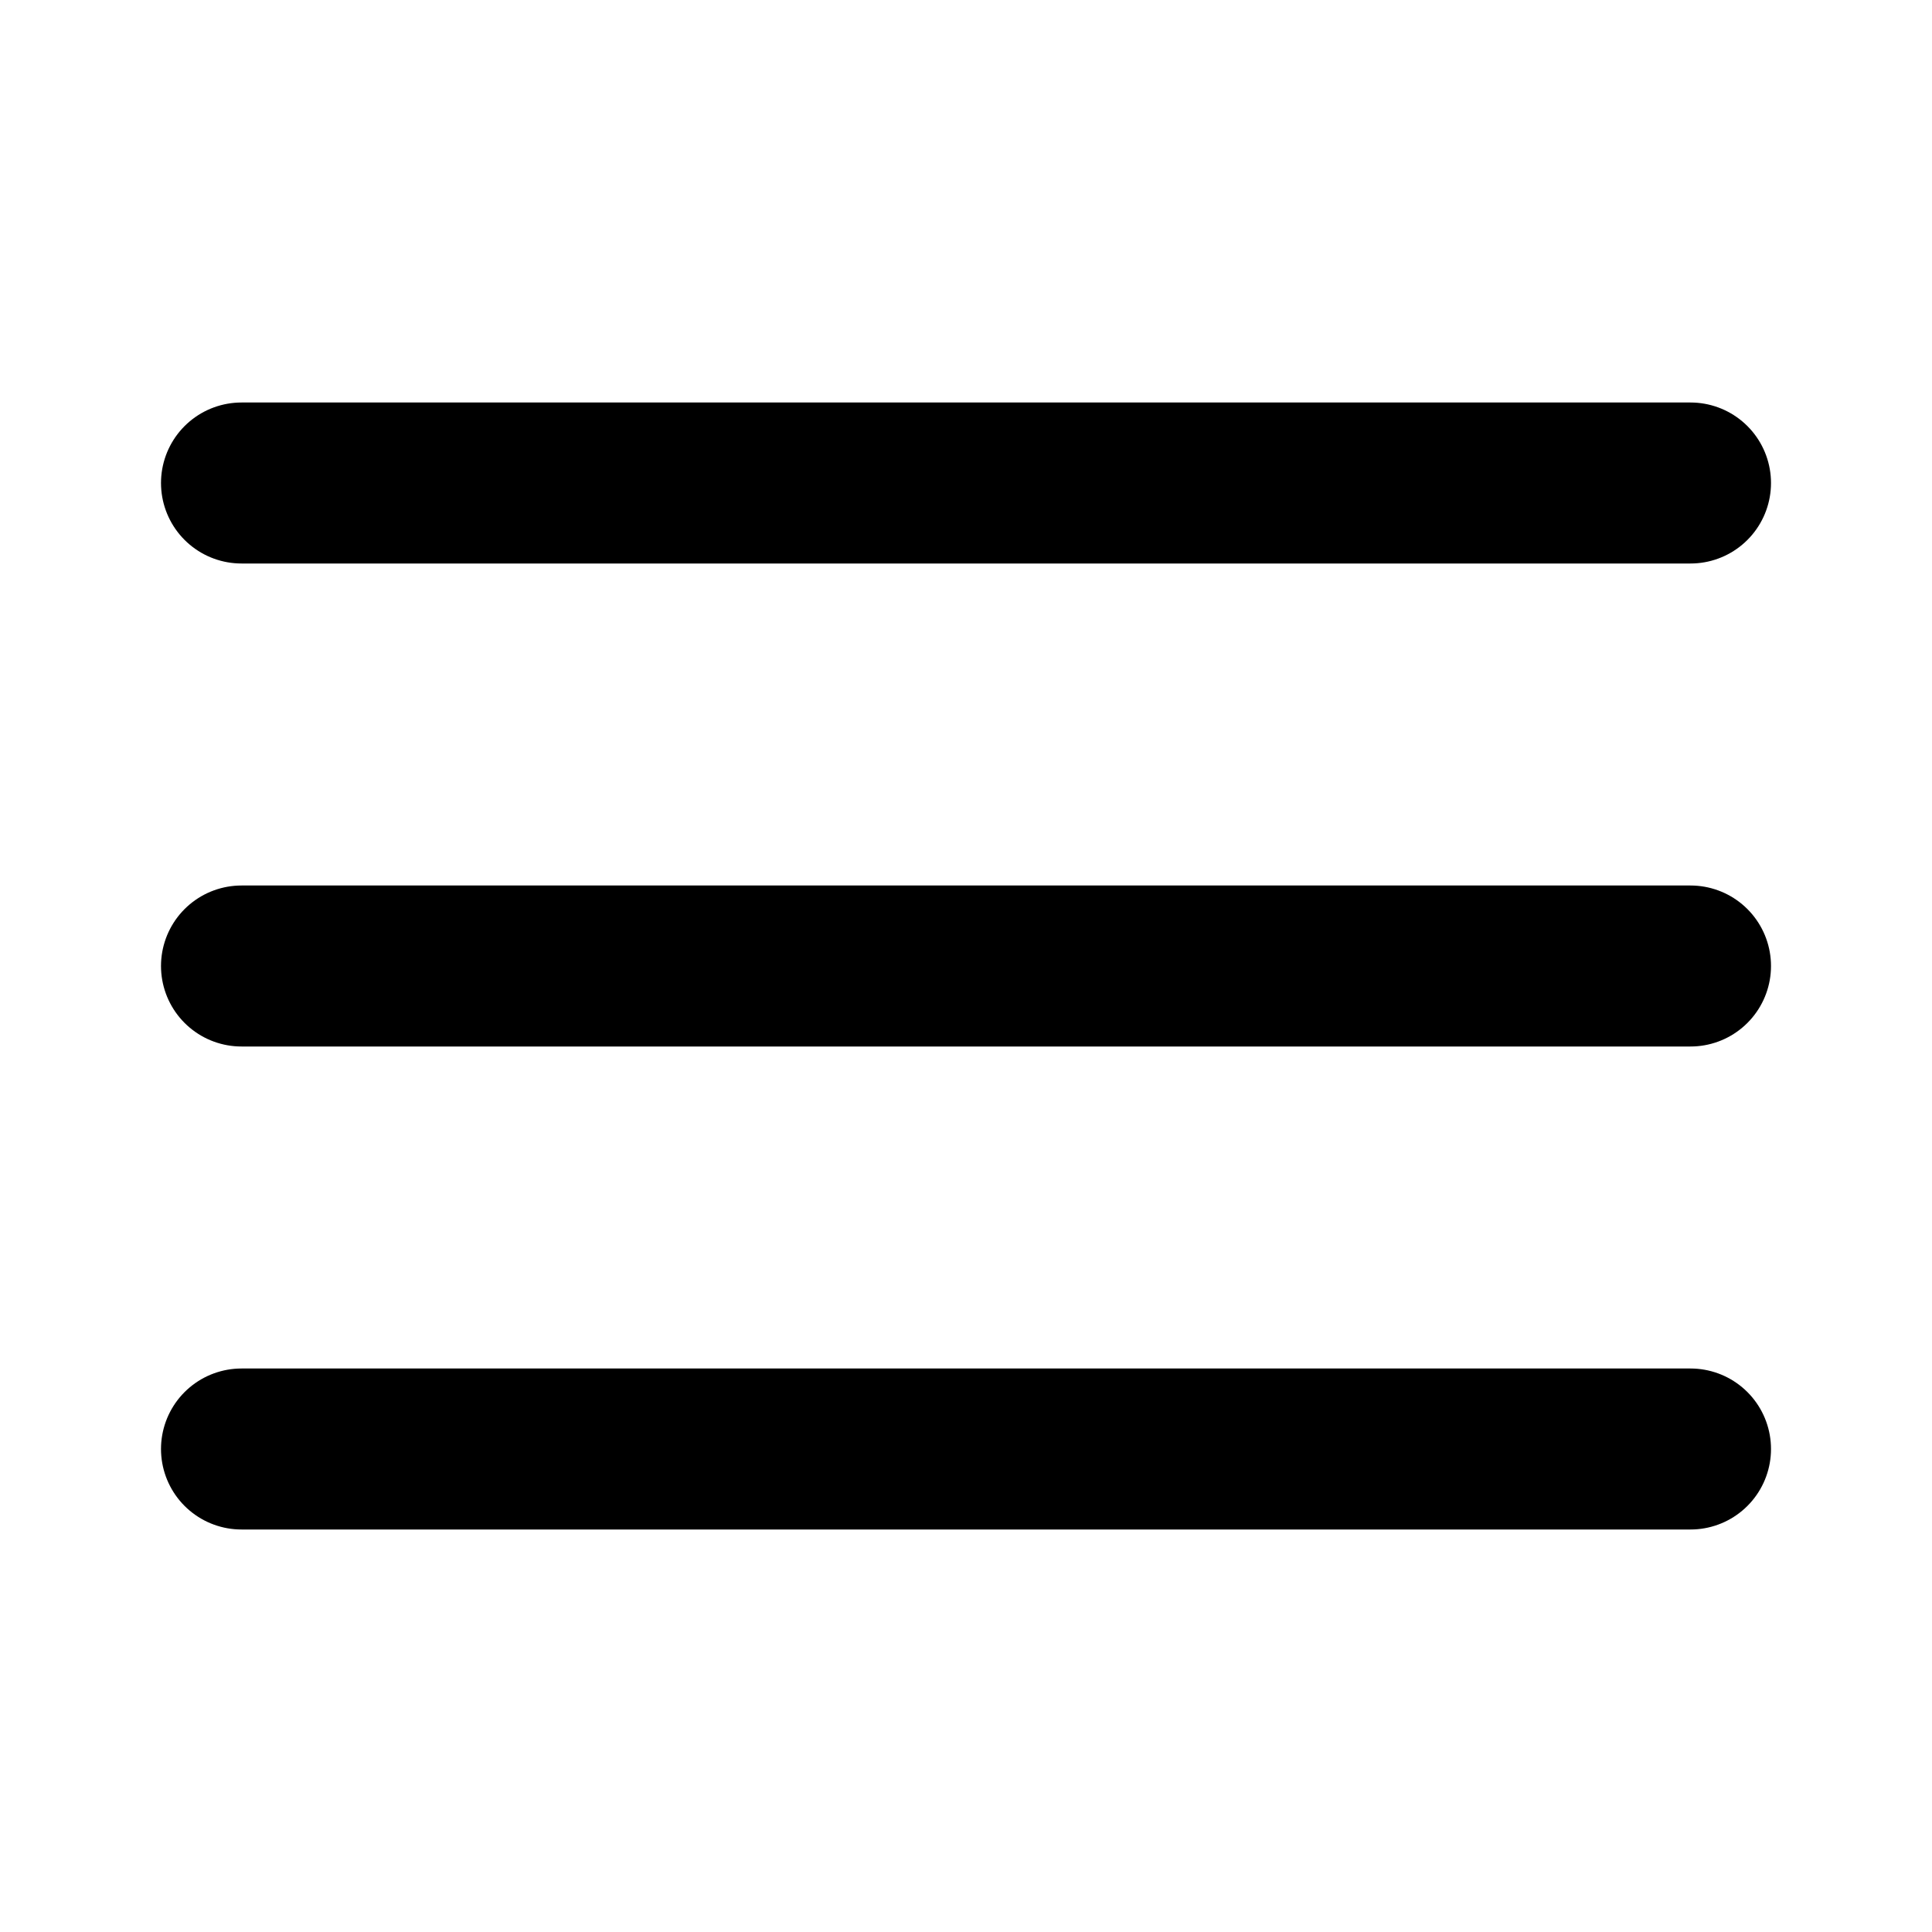
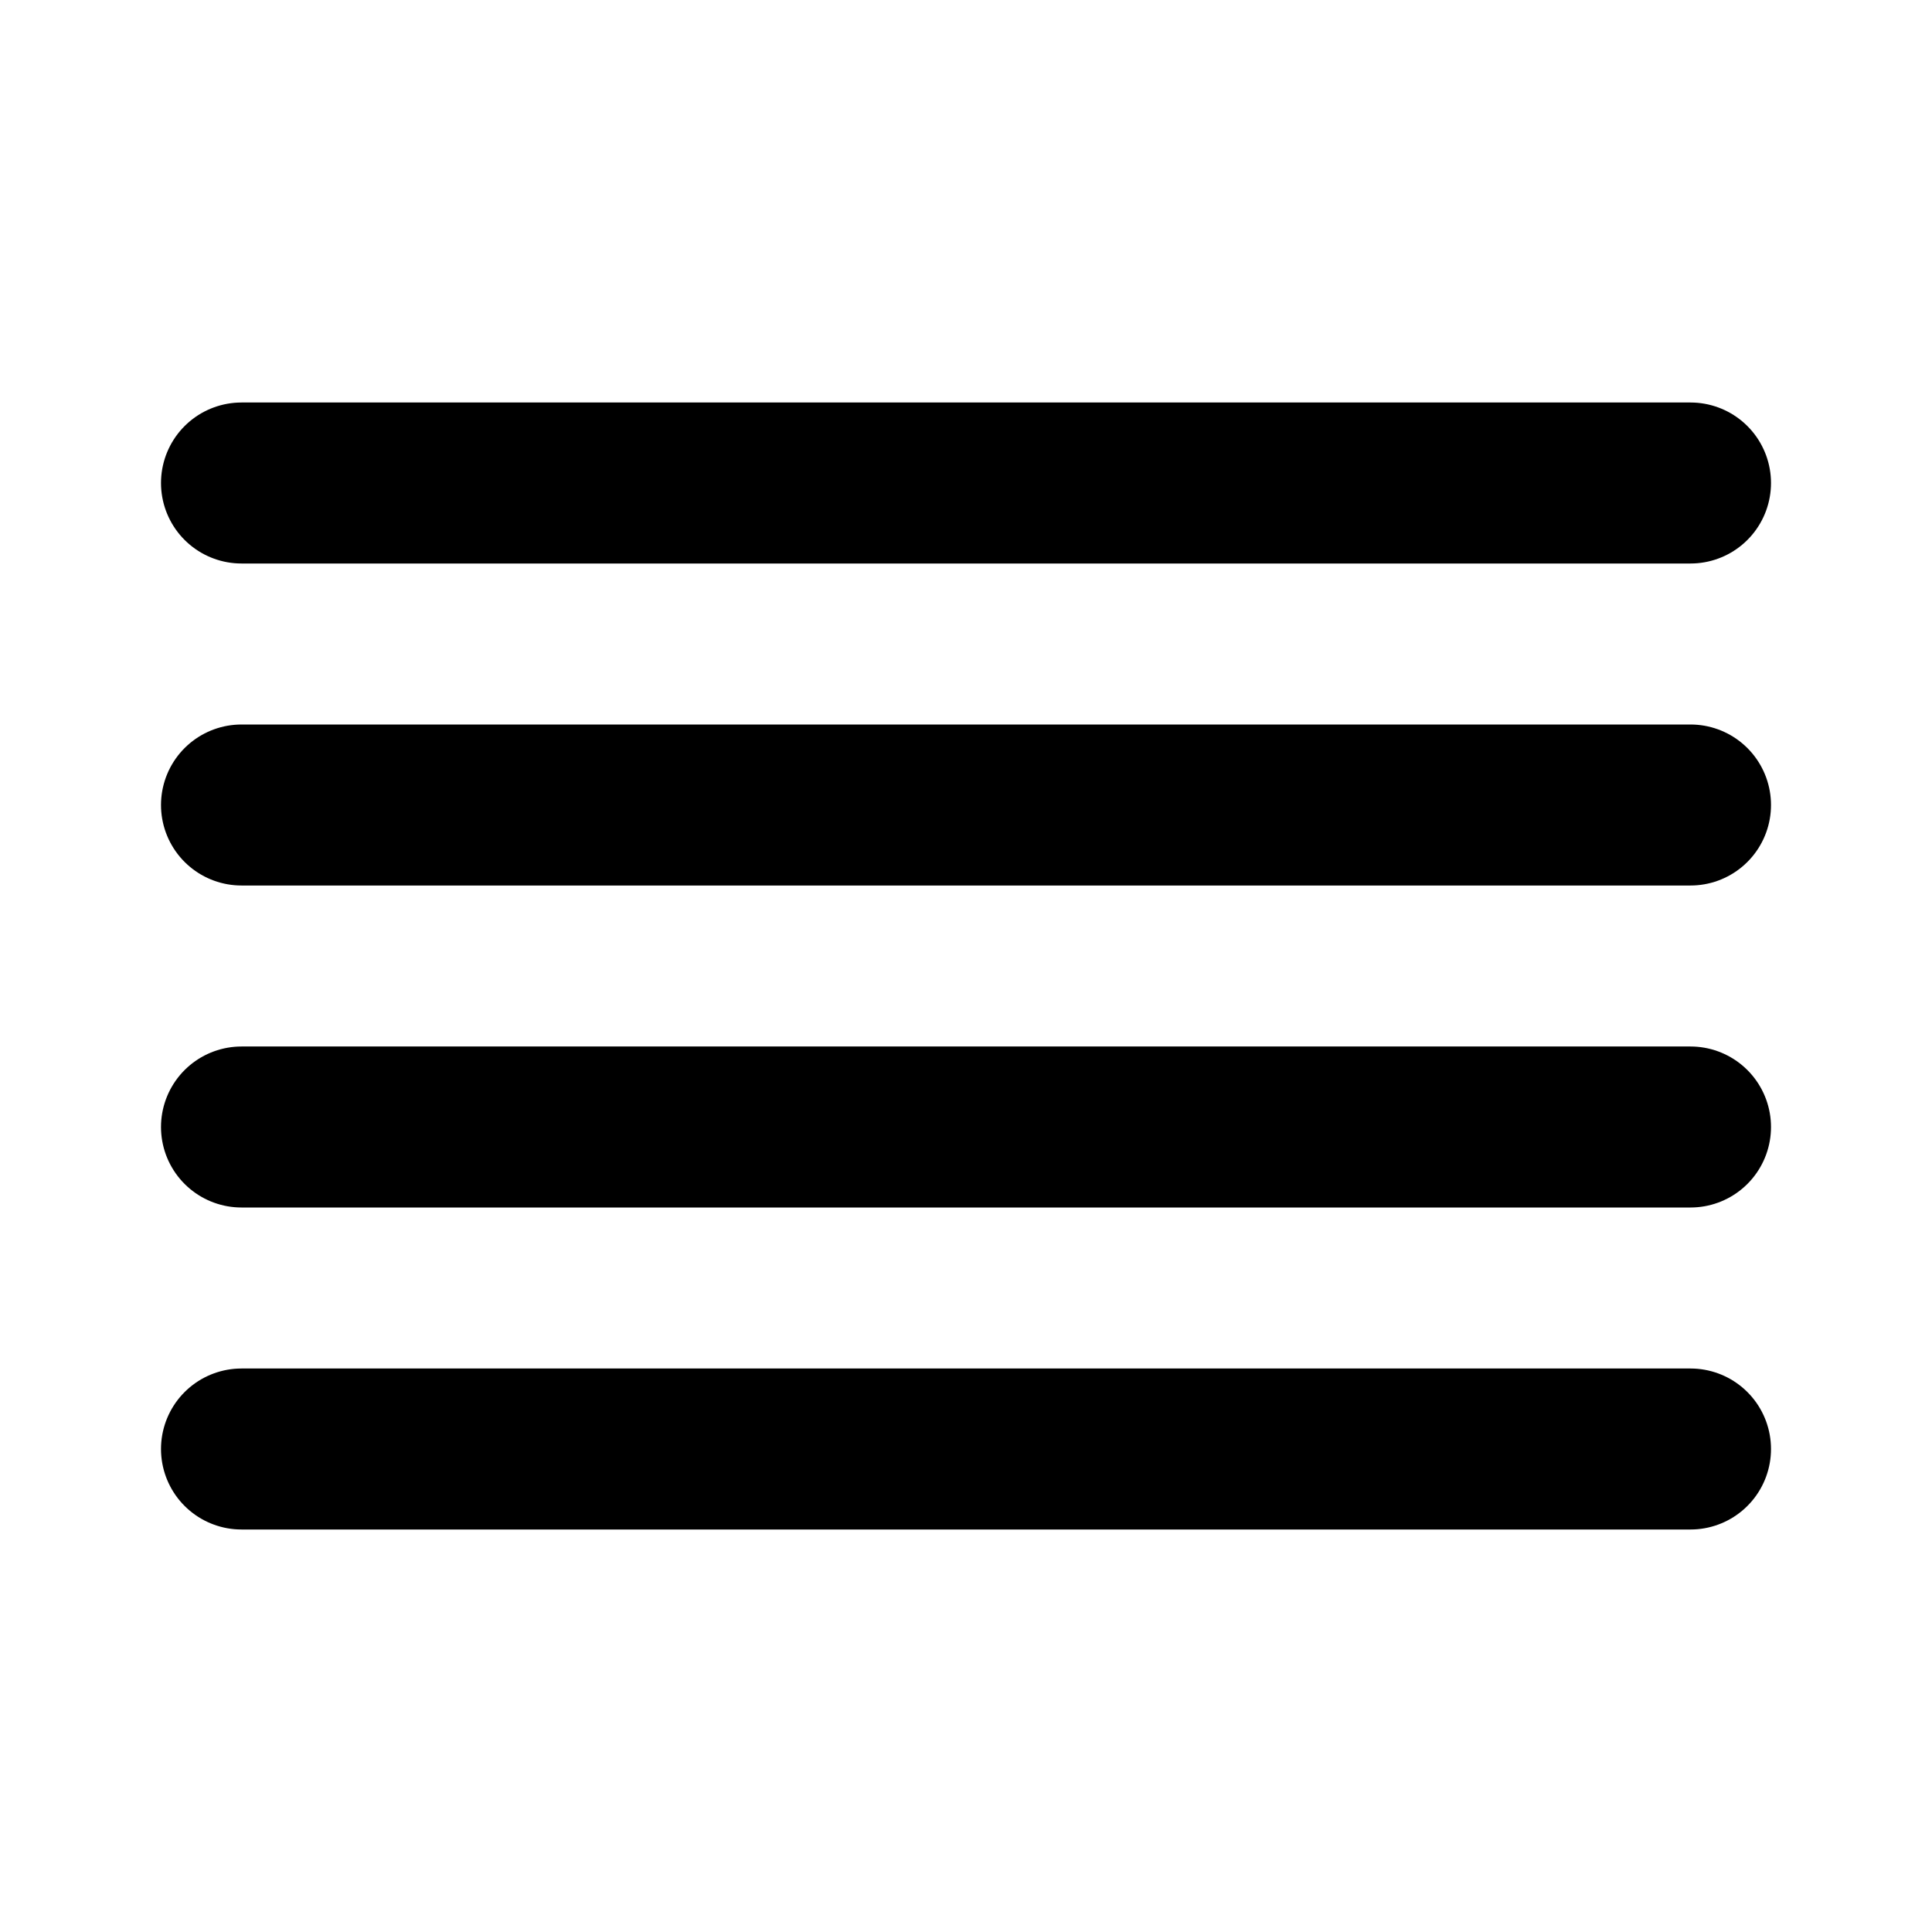
<svg xmlns="http://www.w3.org/2000/svg" viewBox="0 0 24 24" fill="none" stroke="currentColor" stroke-width="2" stroke-linecap="round" stroke-linejoin="round">
-   <line x1="3" y1="6" x2="21" y2="6" />
-   <line x1="3" y1="12" x2="21" y2="12" />
-   <line x1="3" y1="18" x2="21" y2="18" />
+   <line x1="21" y1="10" x2="3" y2="10" />
+   <line x1="21" y1="6" x2="3" y2="6" />
+   <line x1="21" y1="14" x2="3" y2="14" />
+   <line x1="21" y1="18" x2="3" y2="18" />
</svg>
